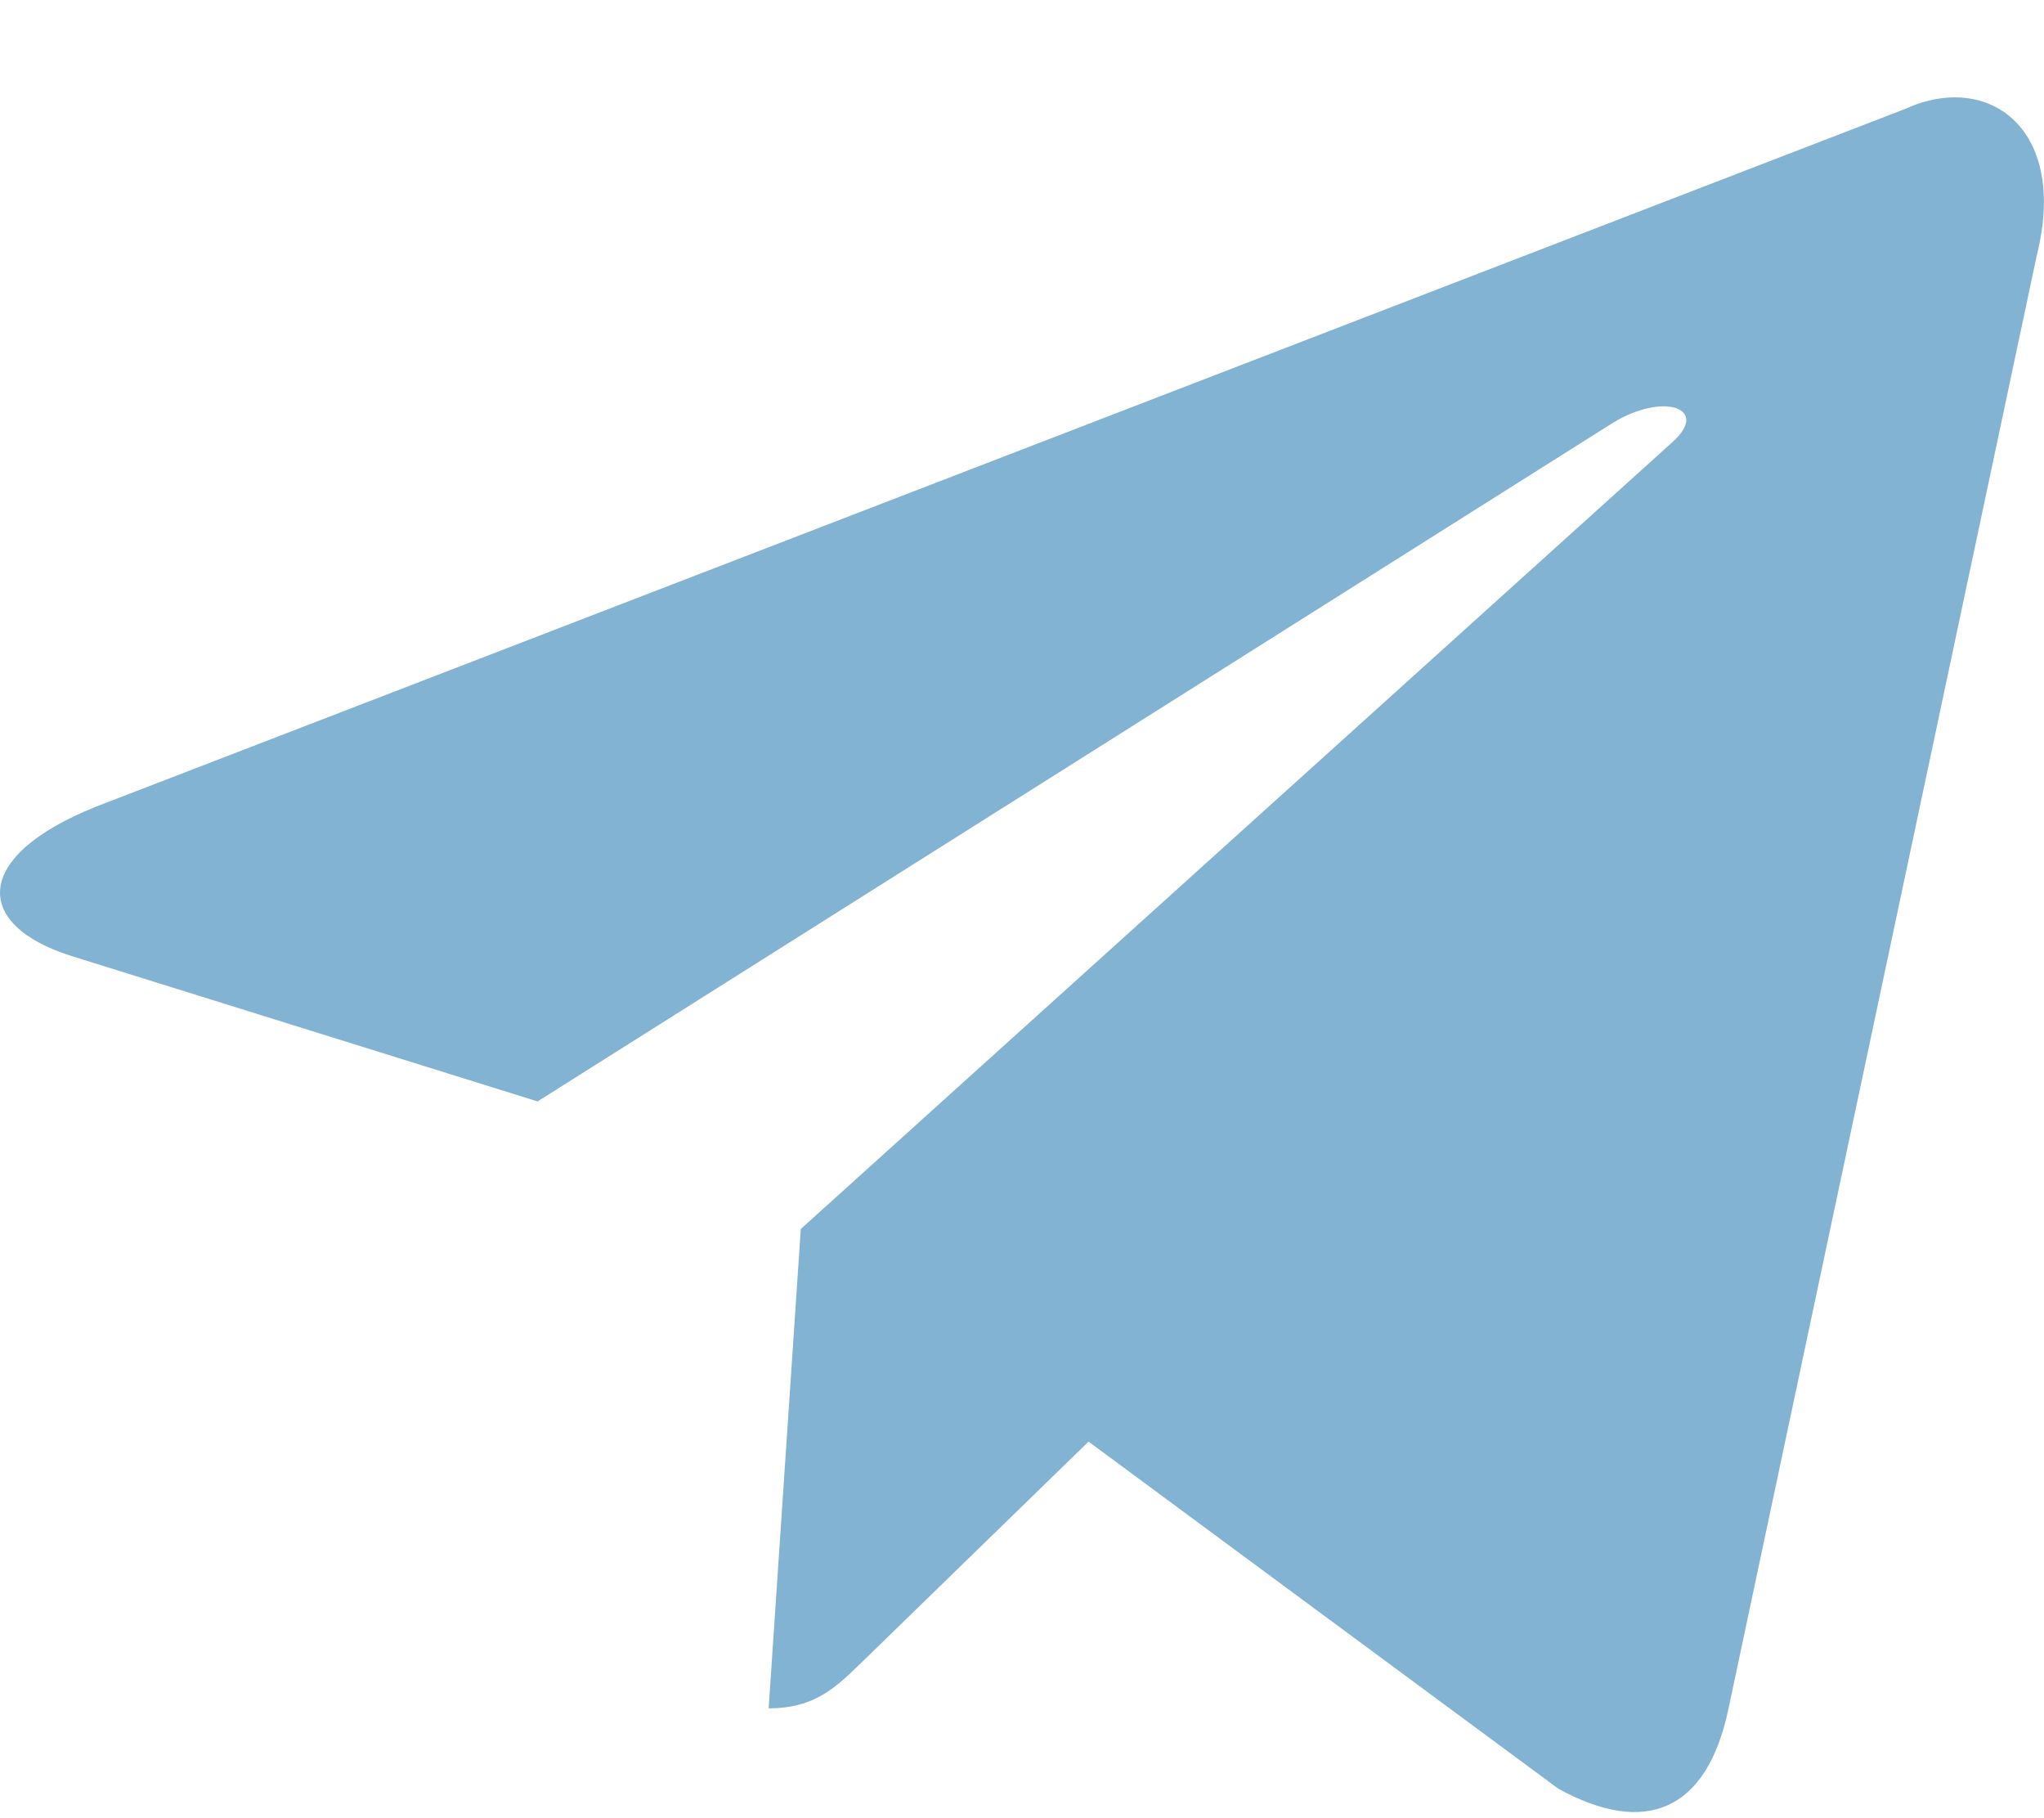
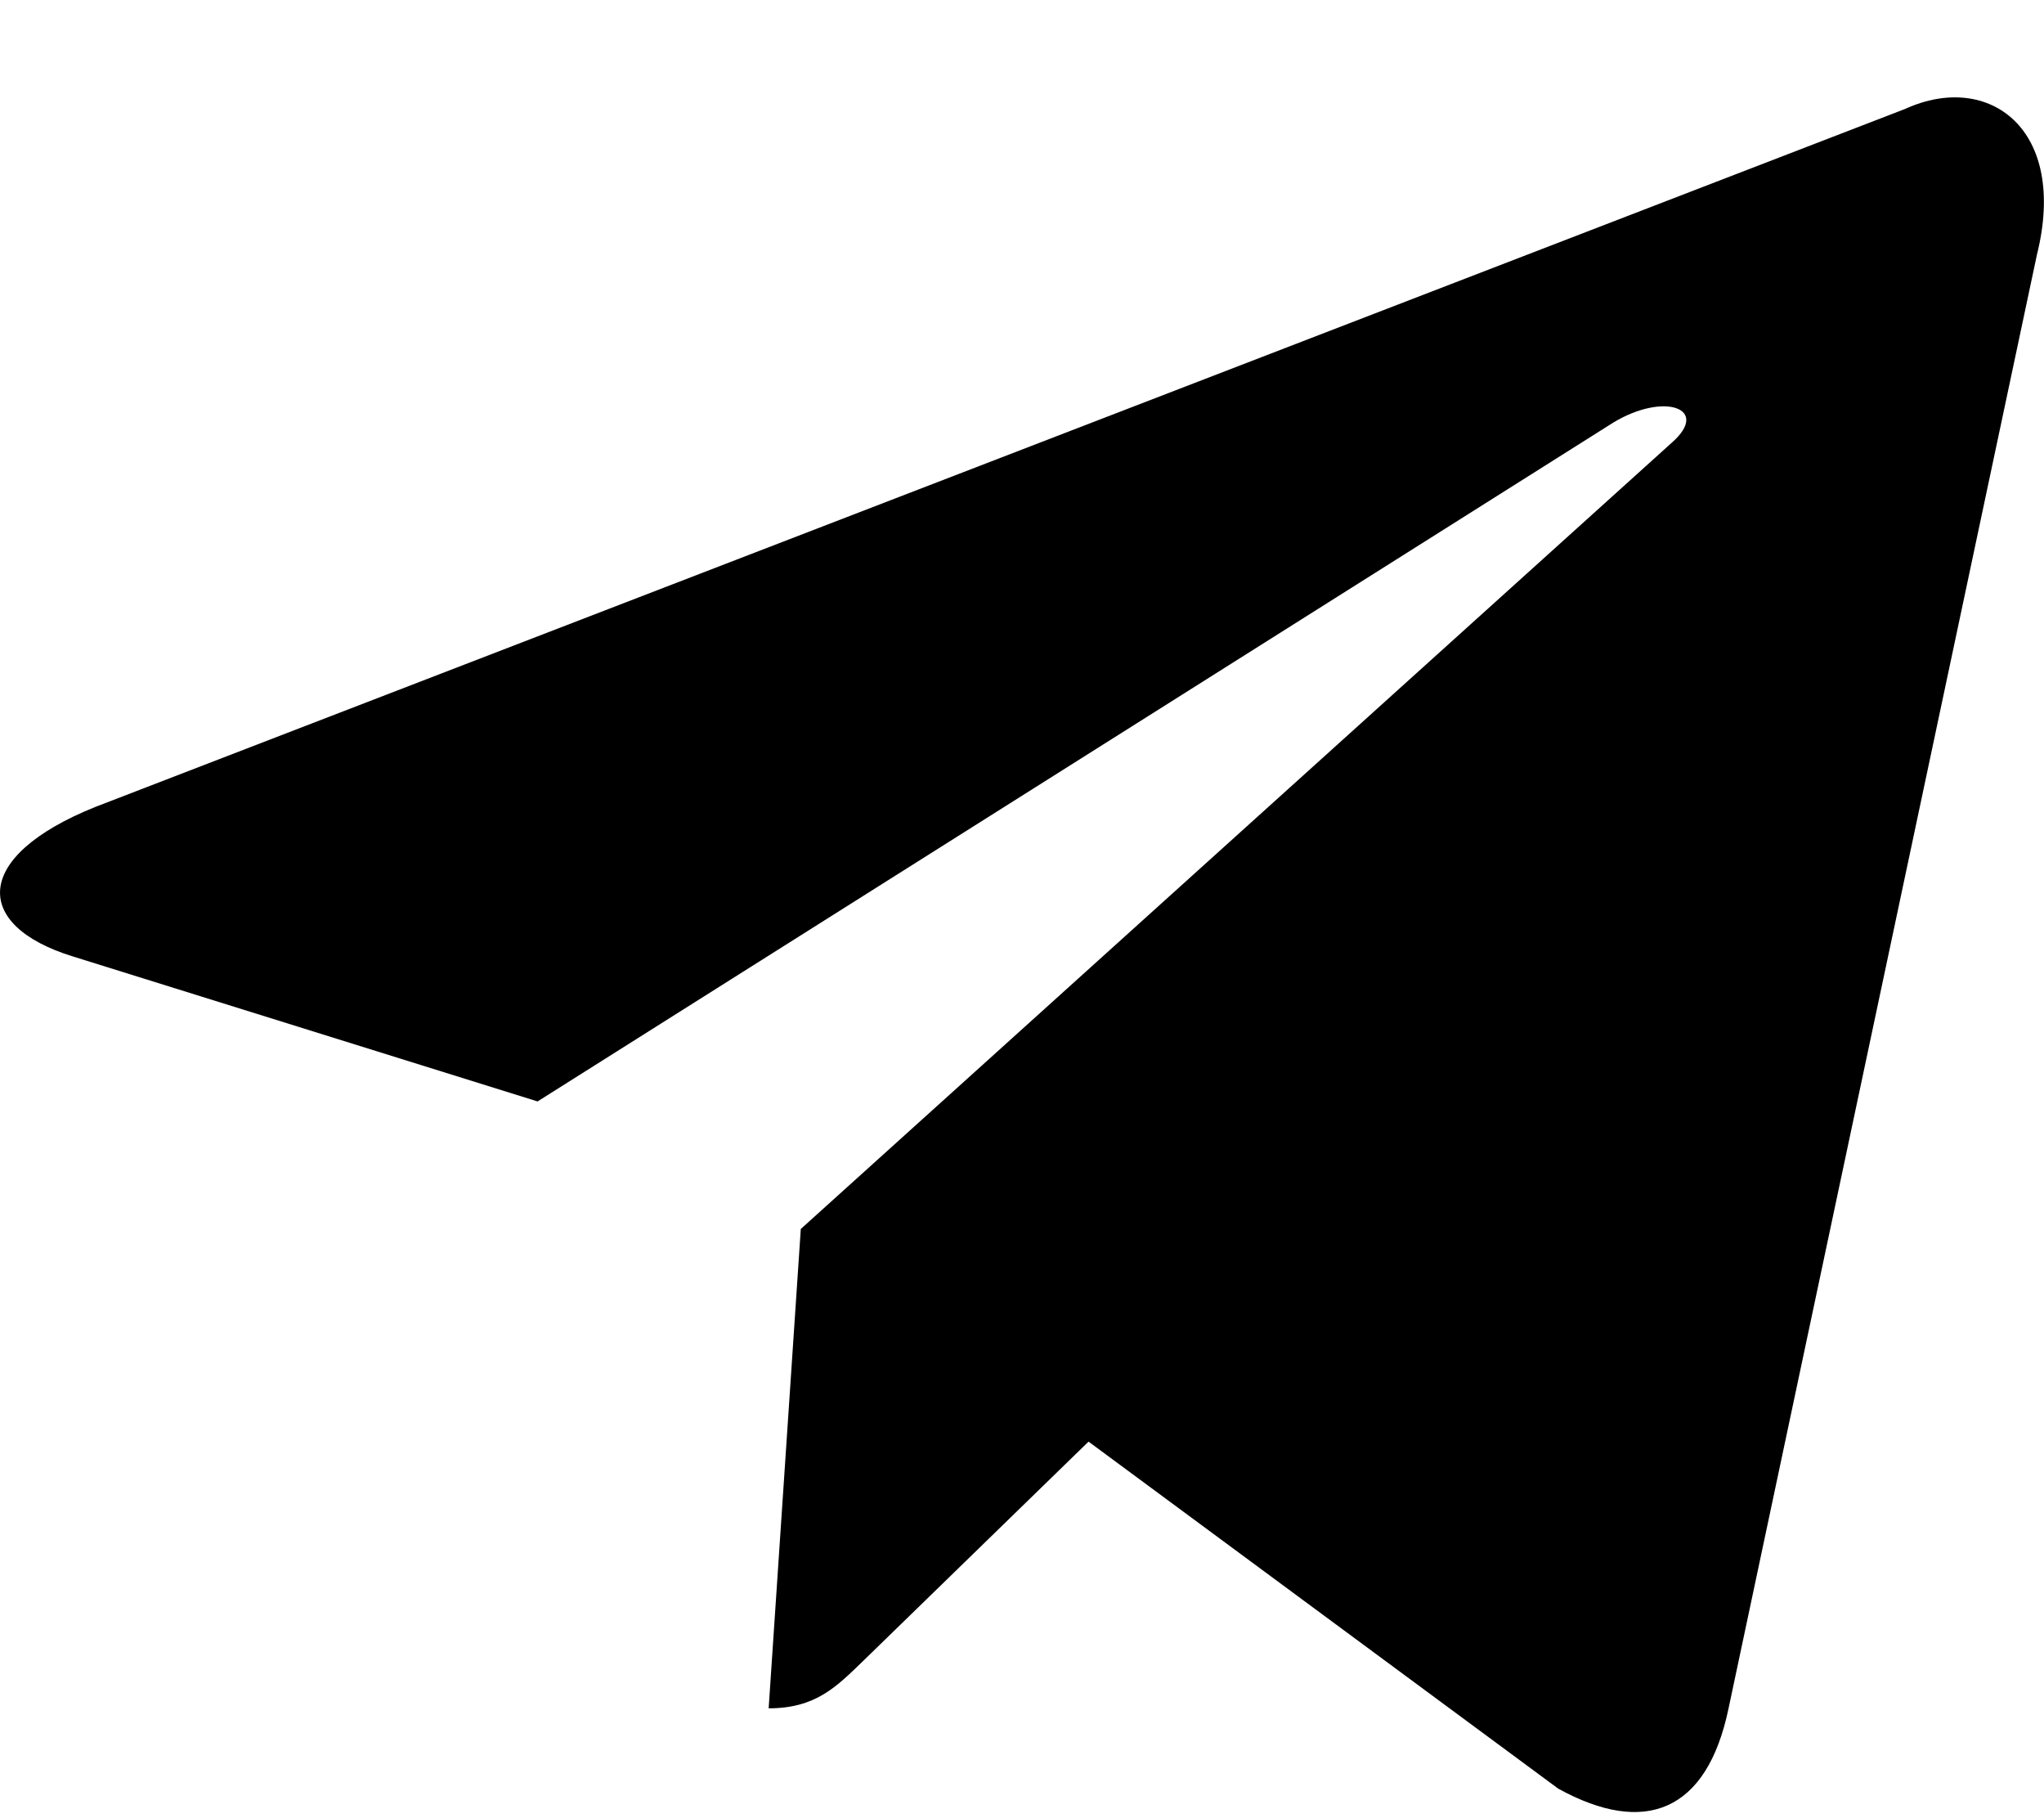
- <svg xmlns="http://www.w3.org/2000/svg" width="18" height="16" fill="none">
-   <path d="M16.785.956.84 7.104C-.248 7.541-.24 8.148.64 8.42l4.094 1.277 9.472-5.976c.448-.272.857-.126.52.173l-7.673 6.925H7.05l.002.001-.283 4.22c.414 0 .597-.19.829-.414l1.988-1.934 4.136 3.055c.762.42 1.31.205 1.5-.706l2.715-12.795c.278-1.114-.425-1.618-1.153-1.29Z" fill="#83B3D3" />
+ <svg xmlns="http://www.w3.org/2000/svg" width="18" height="16" fill="currentColor">
+   <path d="M16.785.956.84 7.104C-.248 7.541-.24 8.148.64 8.42l4.094 1.277 9.472-5.976c.448-.272.857-.126.52.173l-7.673 6.925H7.05l.002.001-.283 4.22c.414 0 .597-.19.829-.414l1.988-1.934 4.136 3.055c.762.42 1.31.205 1.5-.706l2.715-12.795c.278-1.114-.425-1.618-1.153-1.29Z" />
</svg>
